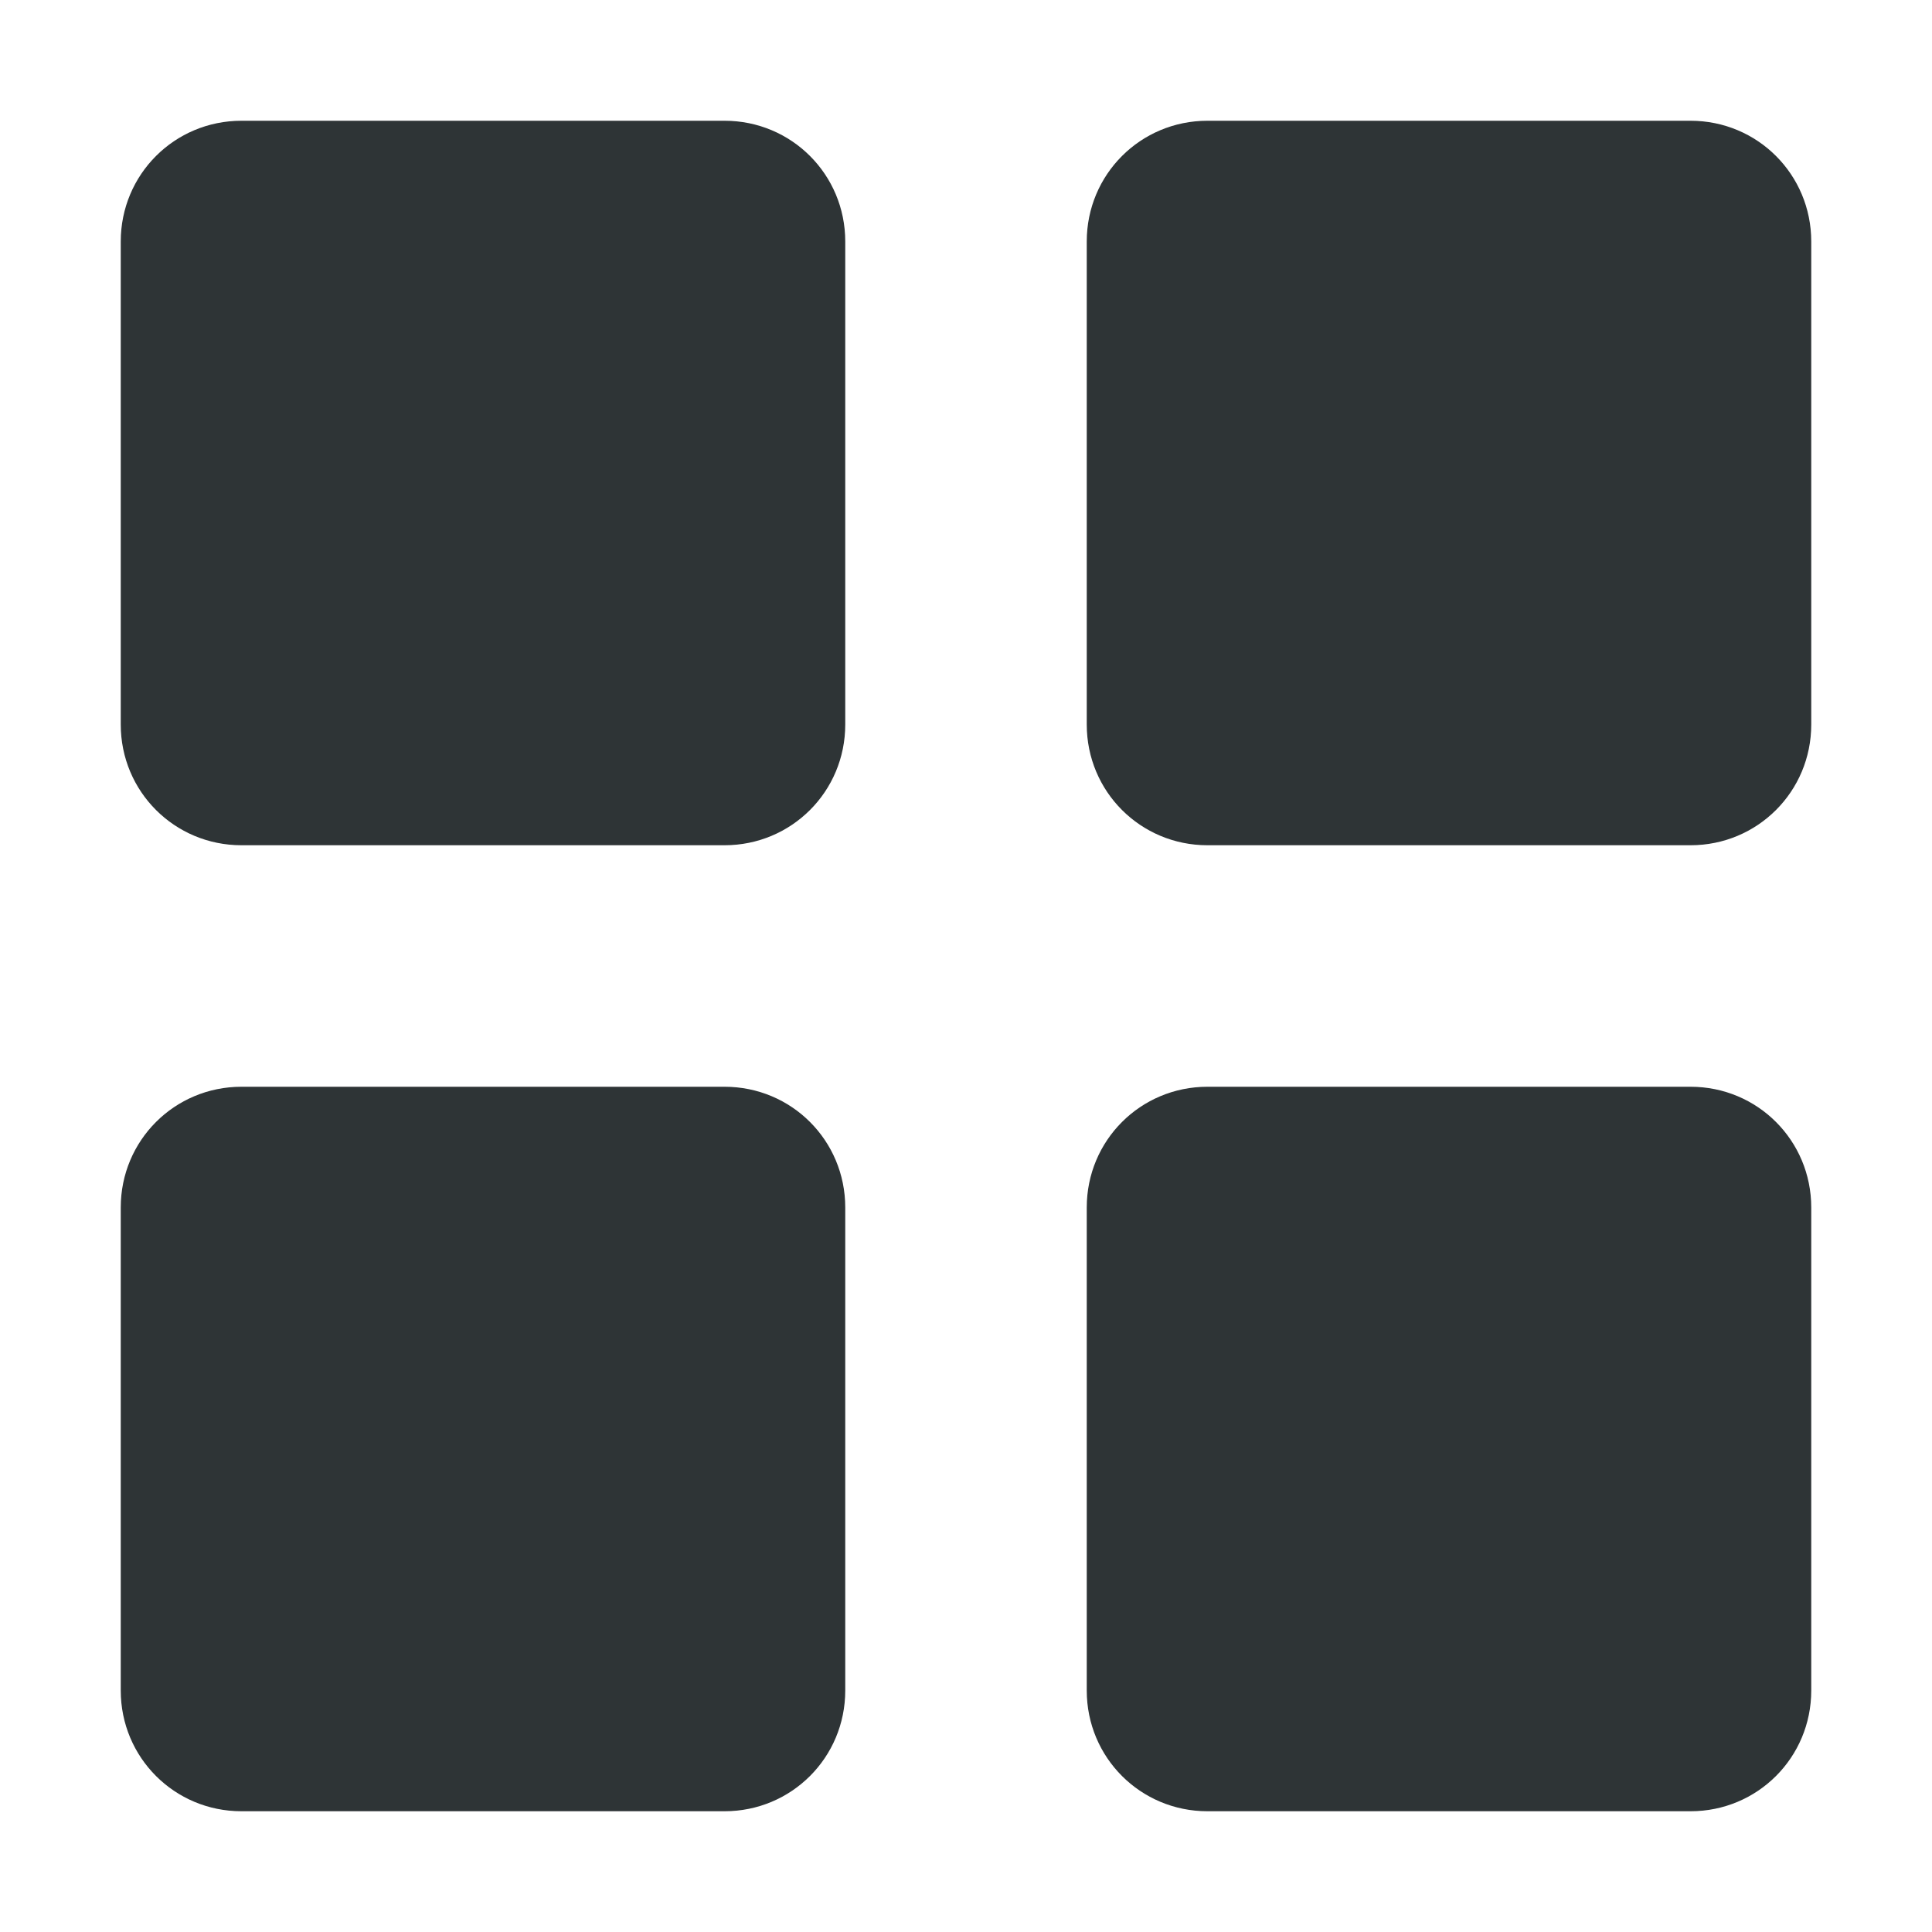
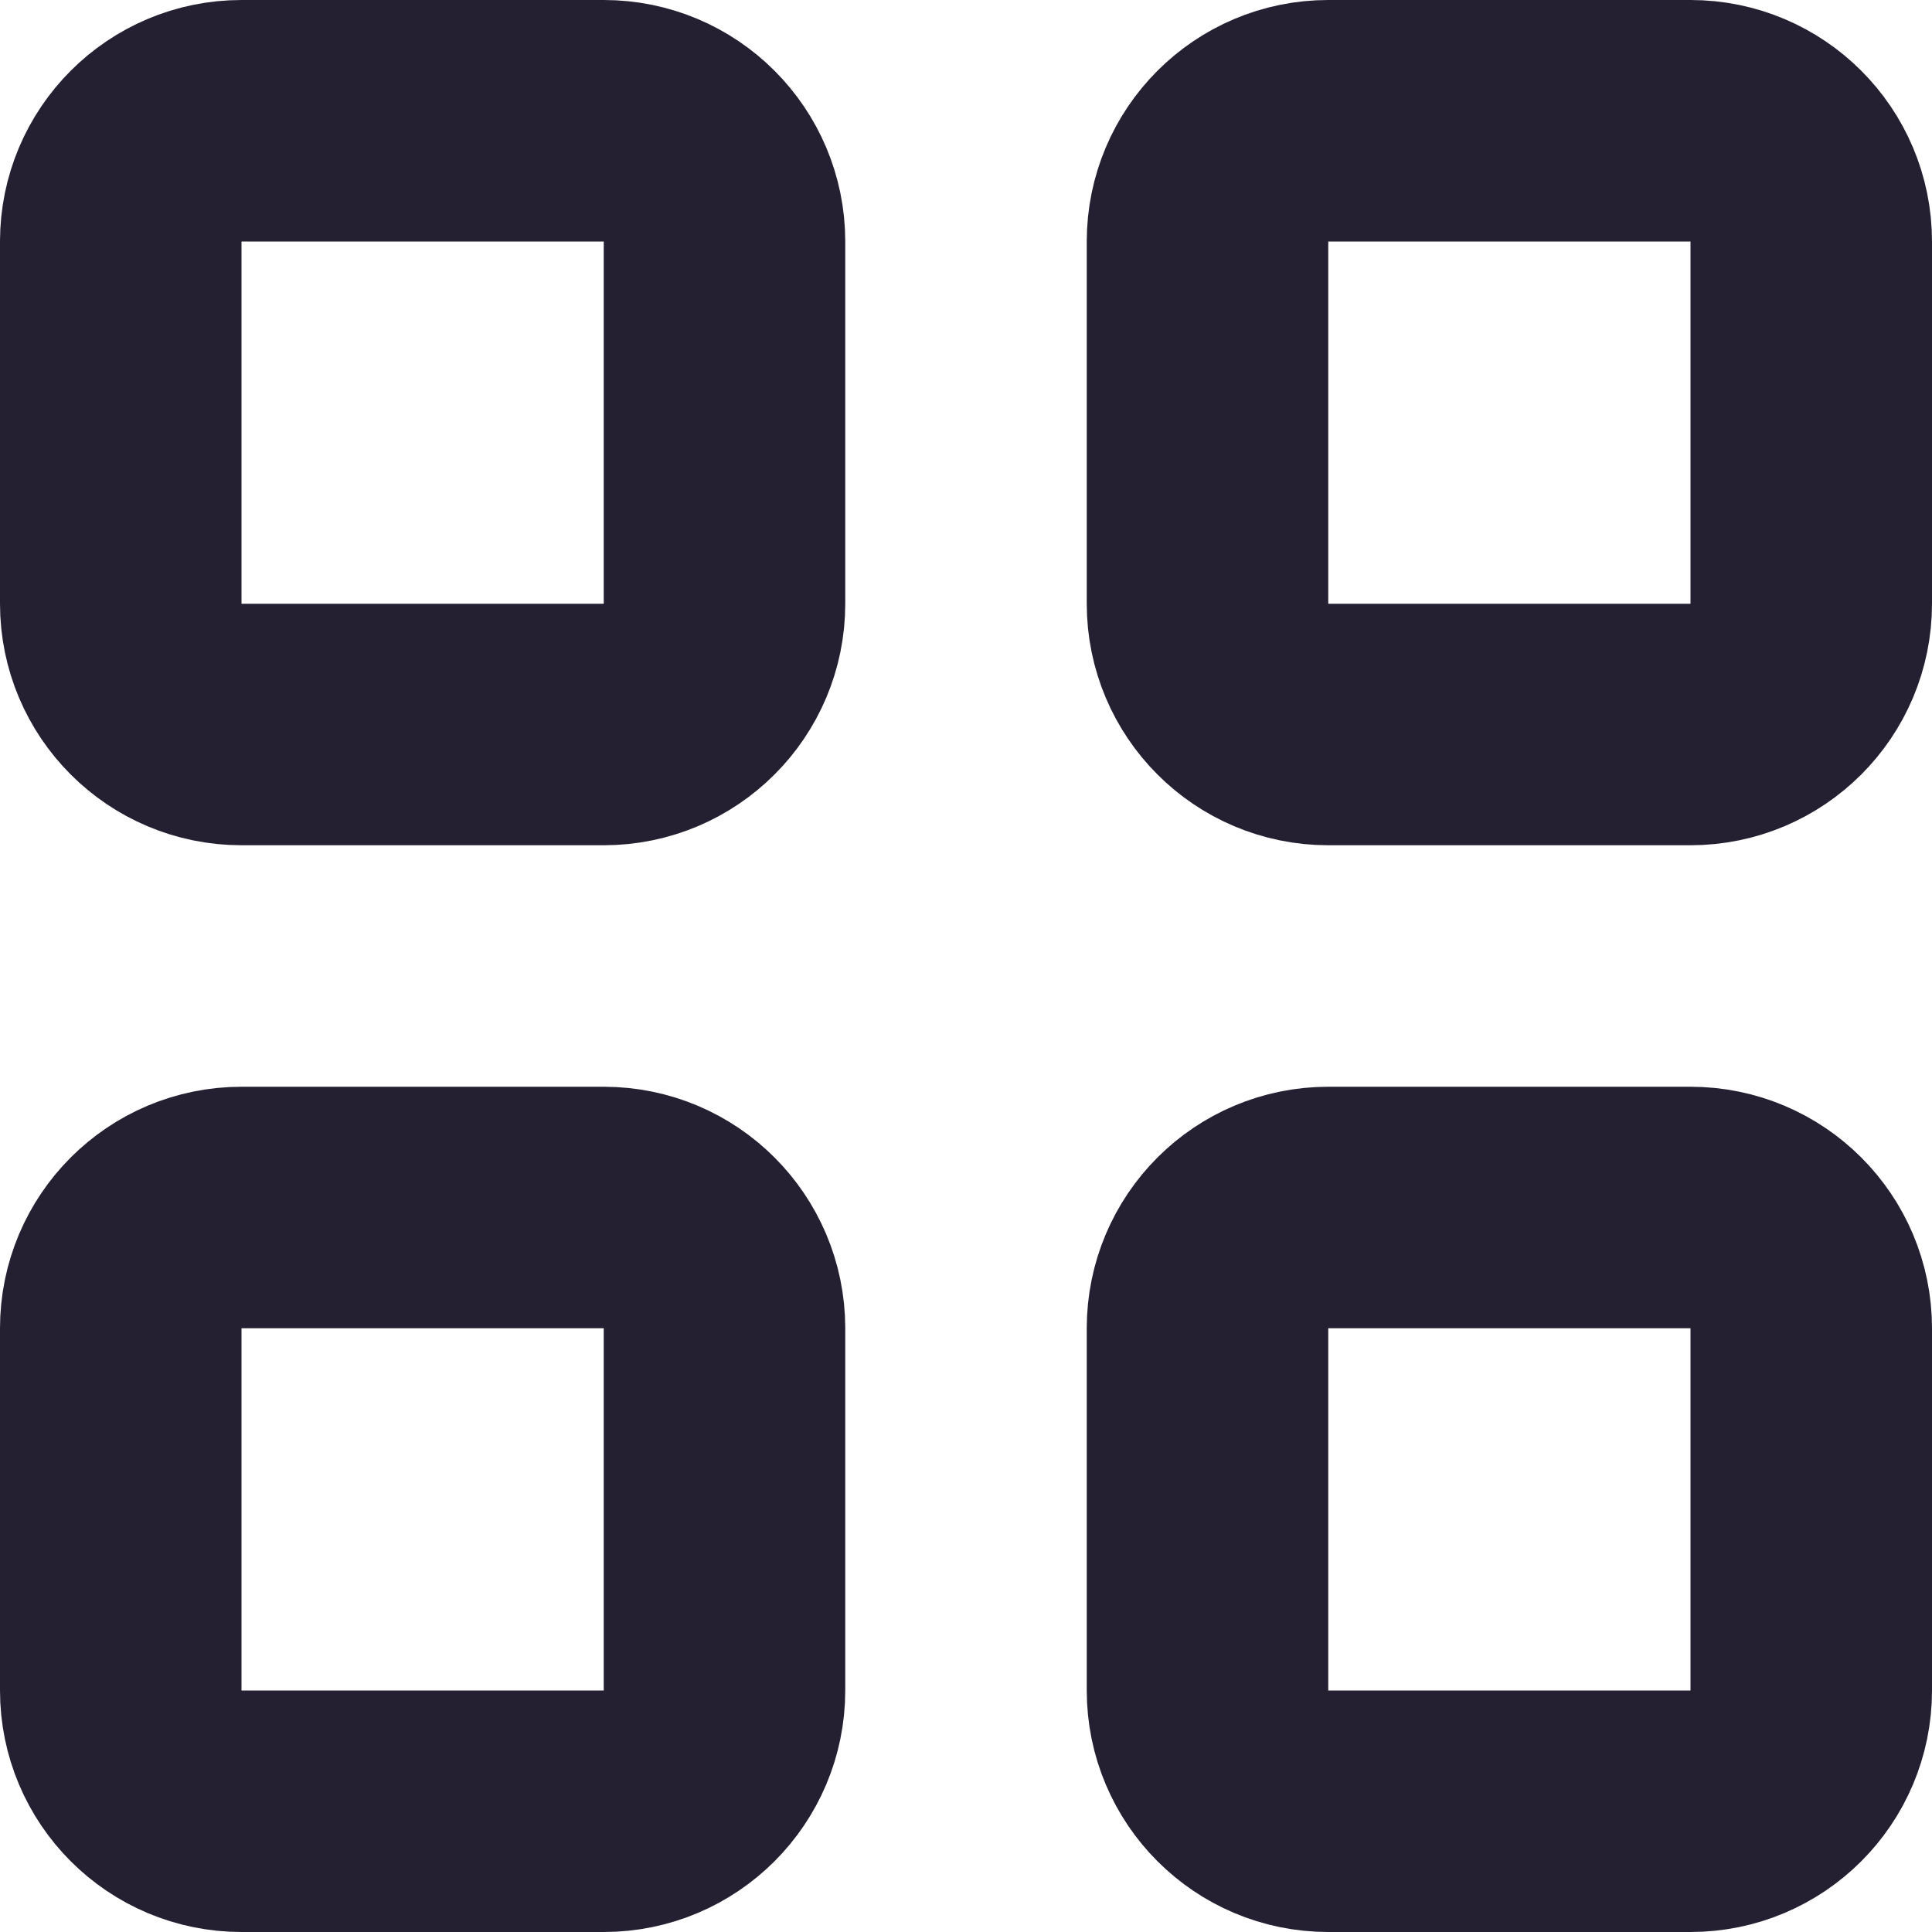
- <svg xmlns="http://www.w3.org/2000/svg" height="16px" viewBox="0 0 16 16" width="16px">
-   <path d="m 2 1 c -0.555 0 -1 0.445 -1 1 v 4 c 0 0.555 0.445 1 1 1 h 4 c 0.555 0 1 -0.445 1 -1 v -4 c 0 -0.555 -0.445 -1 -1 -1 z m 8 0 c -0.555 0 -1 0.445 -1 1 v 4 c 0 0.555 0.445 1 1 1 h 4 c 0.555 0 1 -0.445 1 -1 v -4 c 0 -0.555 -0.445 -1 -1 -1 z m -8 8 c -0.555 0 -1 0.445 -1 1 v 4 c 0 0.555 0.445 1 1 1 h 4 c 0.555 0 1 -0.445 1 -1 v -4 c 0 -0.555 -0.445 -1 -1 -1 z m 8 0 c -0.555 0 -1 0.445 -1 1 v 4 c 0 0.555 0.445 1 1 1 h 4 c 0.555 0 1 -0.445 1 -1 v -4 c 0 -0.555 -0.445 -1 -1 -1 z m 0 0" fill="#2e3436" />
+ <svg xmlns="http://www.w3.org/2000/svg" width="16" height="16" viewBox="0 0 16 16">
+   <path fill="none" d="M1 2v3a1 1 45 0 0 1 1h3a1 1 135 0 0 1-1V2a1 1 45 0 0-1-1H2a1 1 135 0 0-1 1M10 2v3a1 1 45 0 0 1 1h3a1 1 135 0 0 1-1V2a1 1 45 0 0-1-1h-3a1 1 135 0 0-1 1M10 11v3a1 1 45 0 0 1 1h3a1 1 135 0 0 1-1v-3a1 1 45 0 0-1-1h-3a1 1 135 0 0-1 1M6 11v3a1 1 135 0 1-1 1H2a1 1 45 0 1-1-1v-3a1 1 135 0 1 1-1h3a1 1 45 0 1 1 1" class="foreground-stroke" style="fill:#000;fill-opacity:0;stroke:#241f31;stroke-width:2;stroke-linecap:round;stroke-linejoin:round;paint-order:stroke markers fill" />
</svg>
